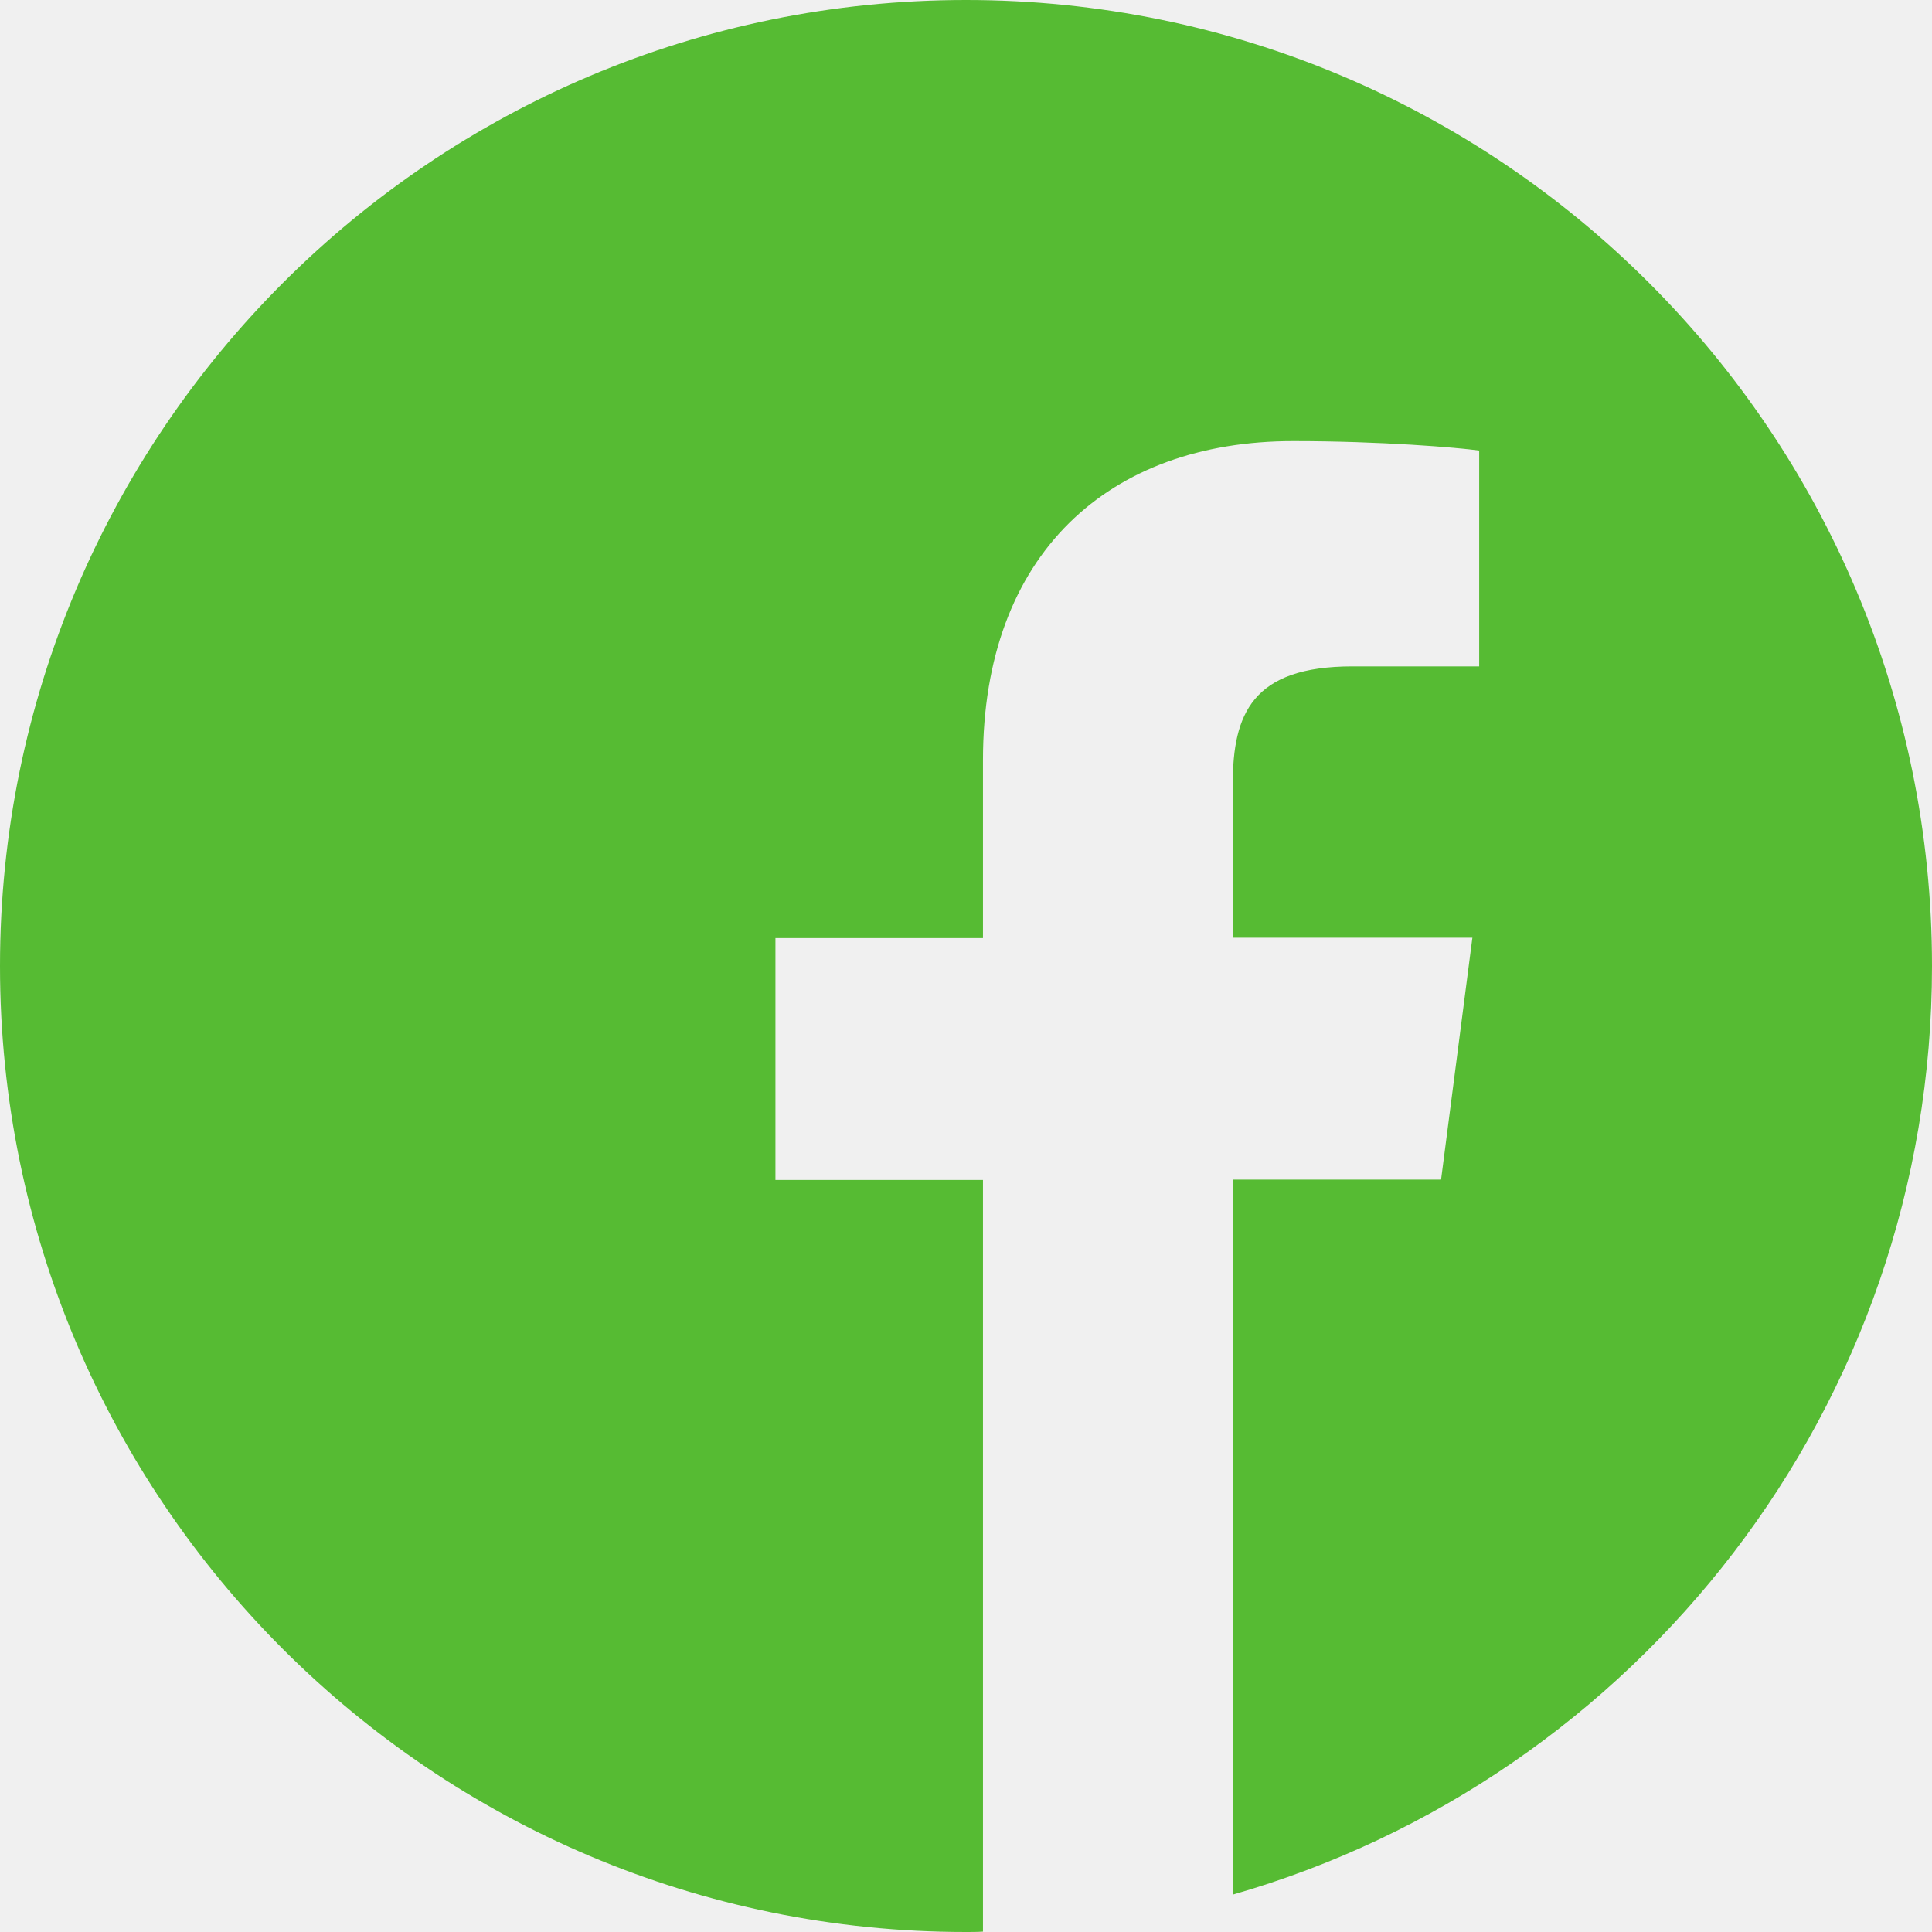
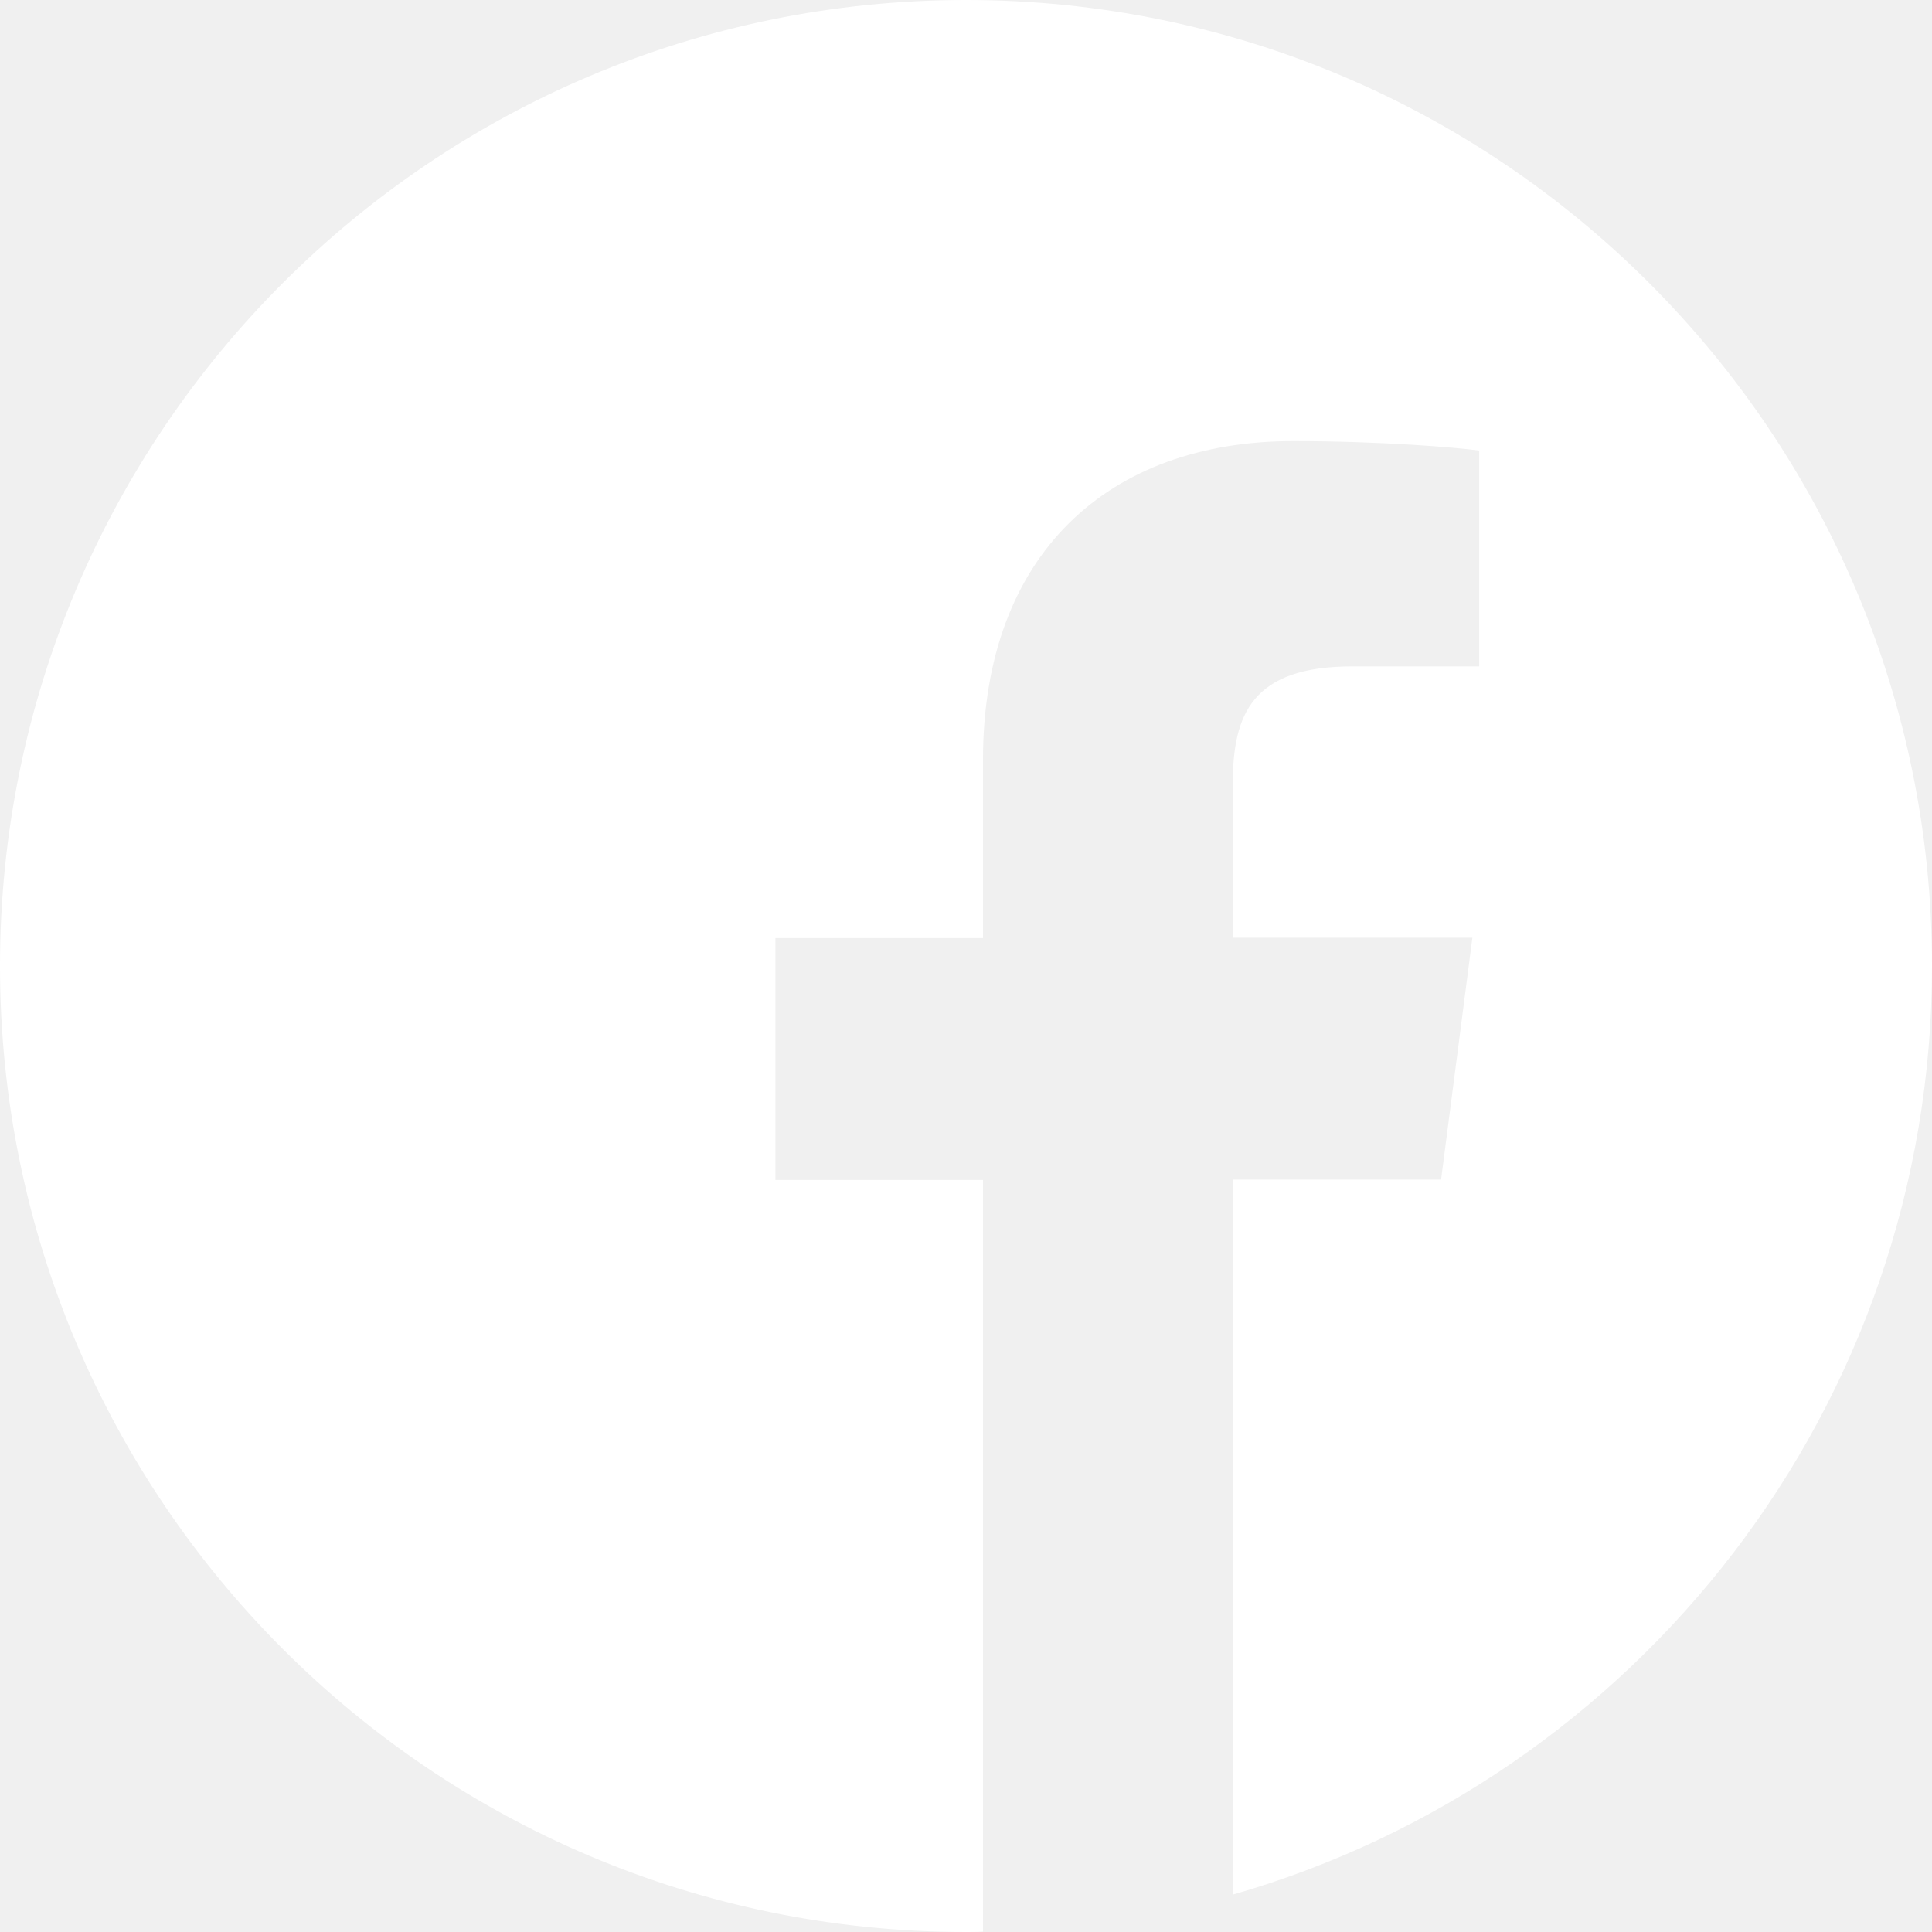
- <svg xmlns="http://www.w3.org/2000/svg" fill="#56bb33" id="Capa_1" enable-background="new 0 0 512 512" height="512" viewBox="0 0 512 512" width="512">
+ <svg xmlns="http://www.w3.org/2000/svg" fill="white" id="Capa_1" enable-background="new 0 0 512 512" height="512" viewBox="0 0 512 512" width="512">
  <path d="m512 256c0-141.4-114.6-256-256-256s-256 114.6-256 256 114.6 256 256 256c1.5 0 3 0 4.5-.1v-199.2h-55v-64.1h55v-47.2c0-54.7 33.4-84.5 82.2-84.5 23.4 0 43.5 1.7 49.3 2.5v57.2h-33.6c-26.5 0-31.7 12.6-31.7 31.1v40.8h63.5l-8.3 64.1h-55.2v189.5c107-30.7 185.3-129.2 185.3-246.1z" />
</svg>
